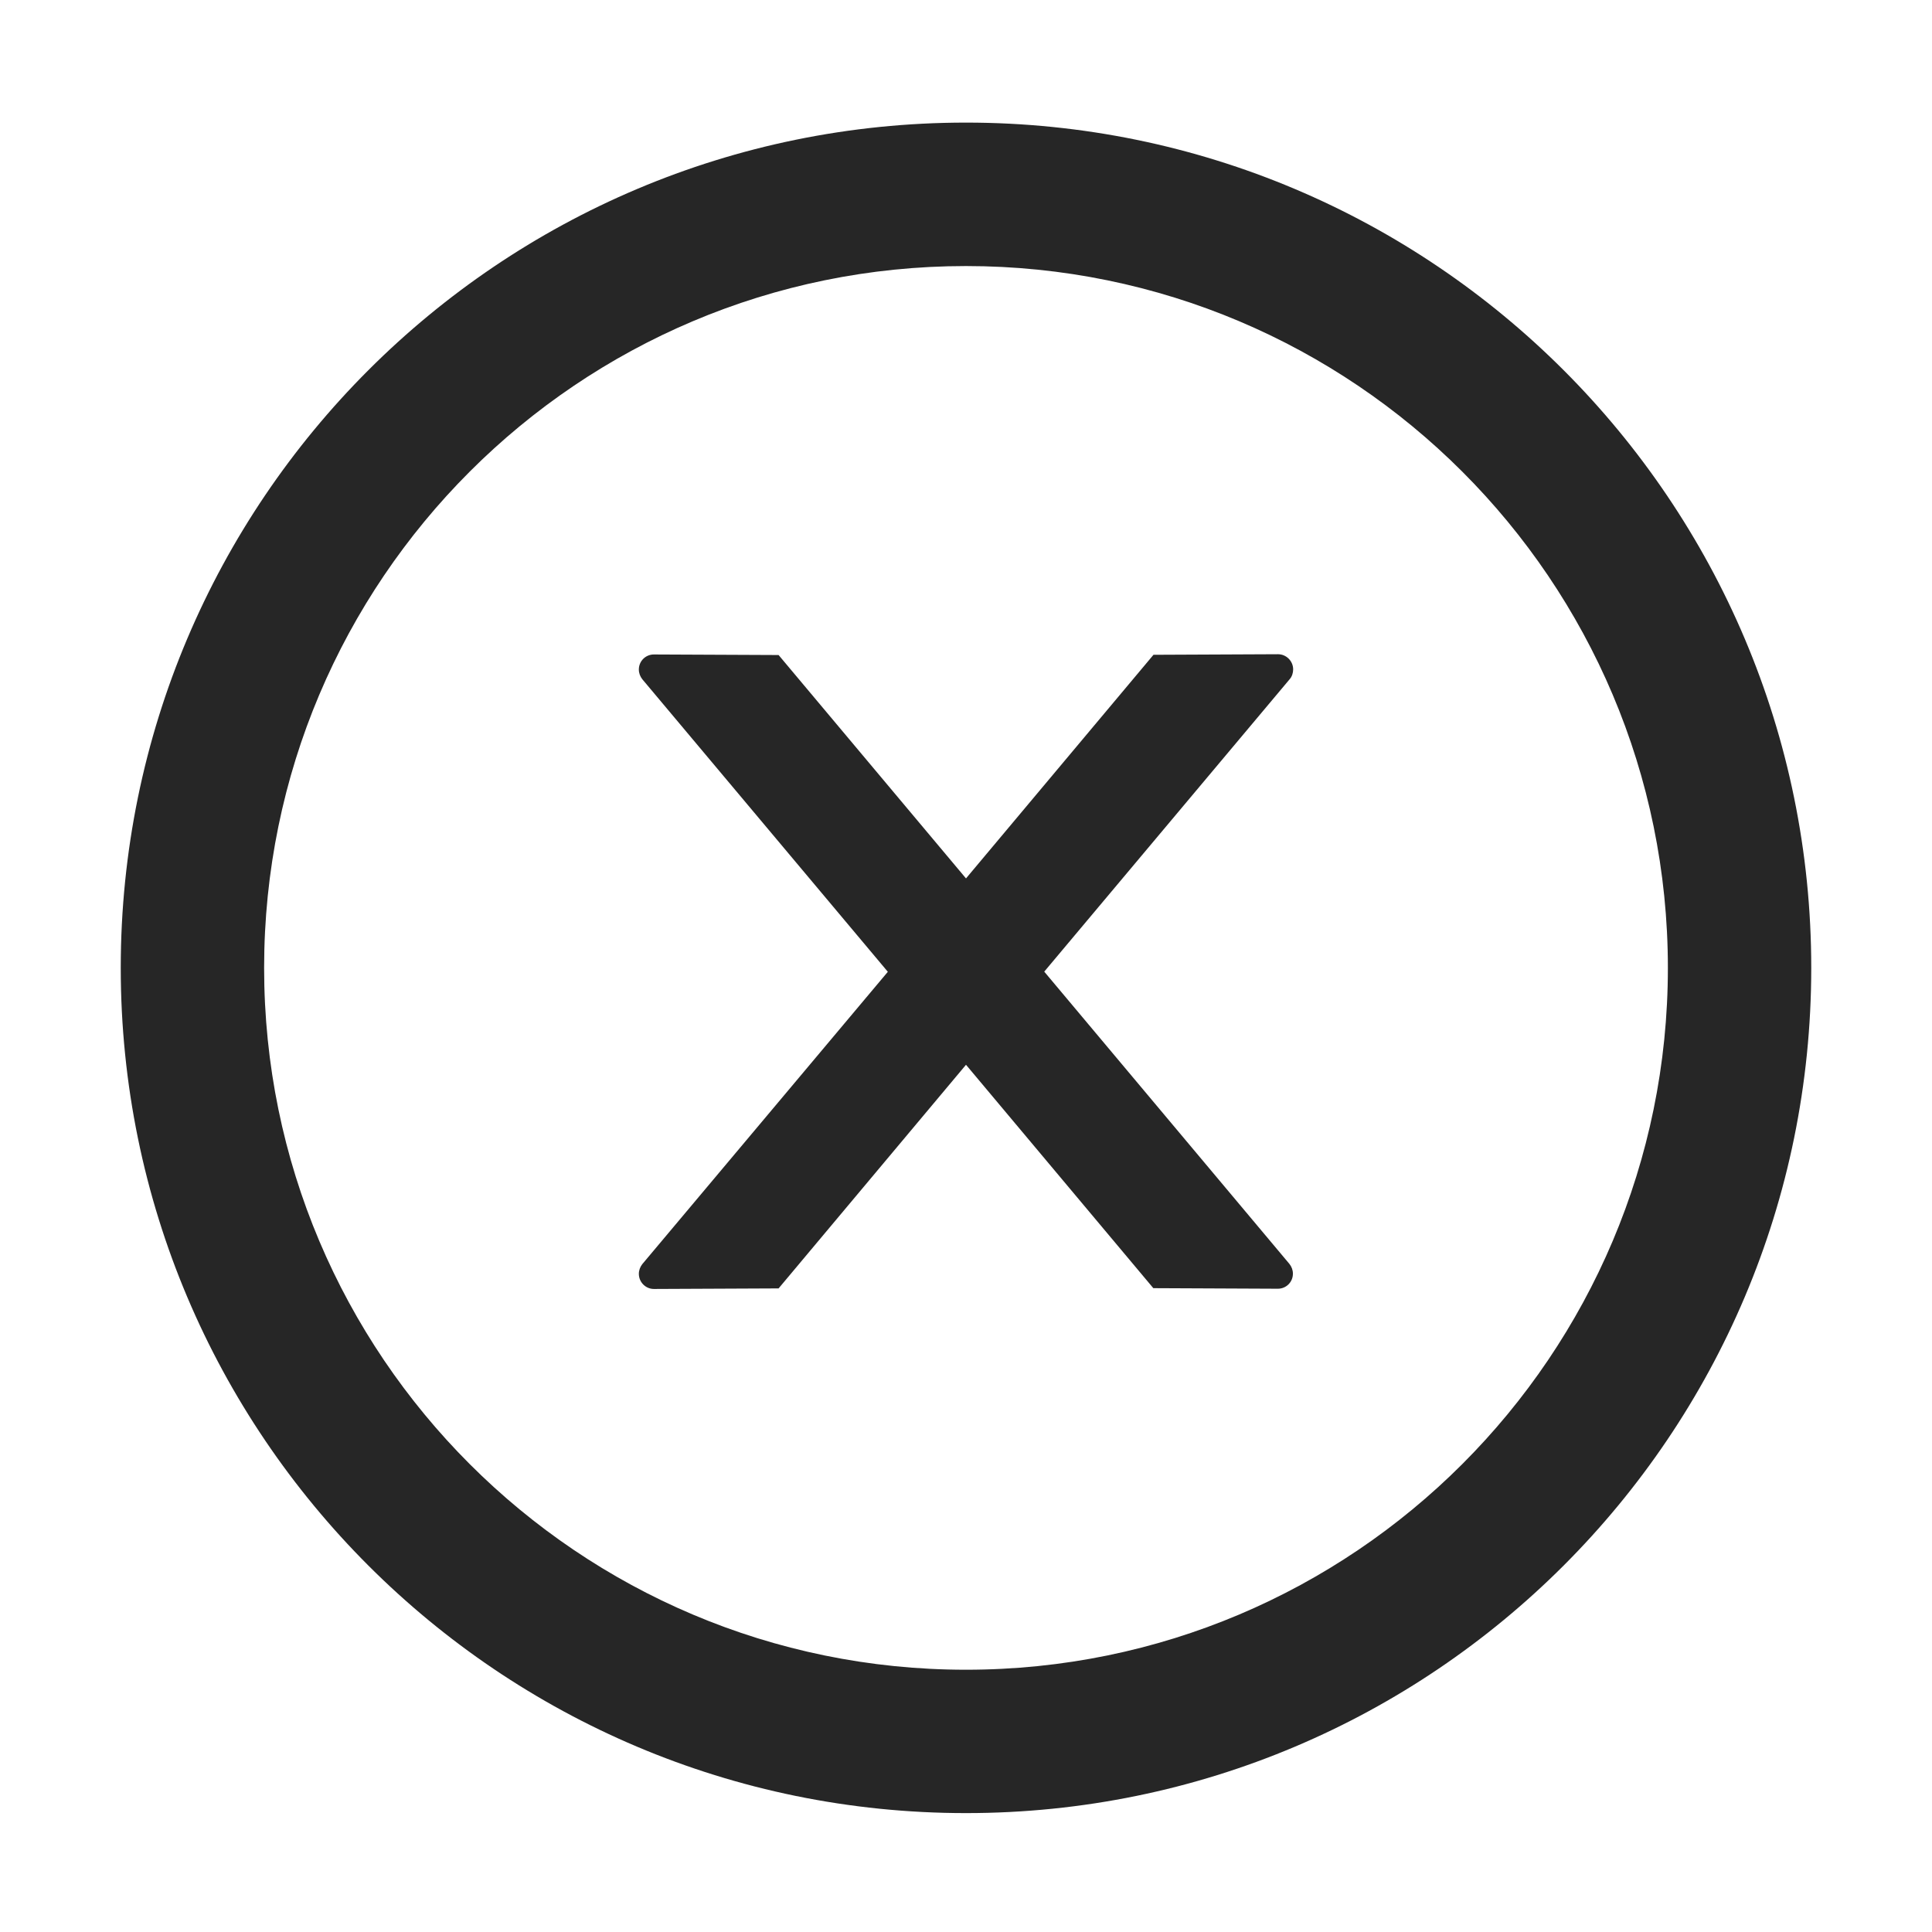
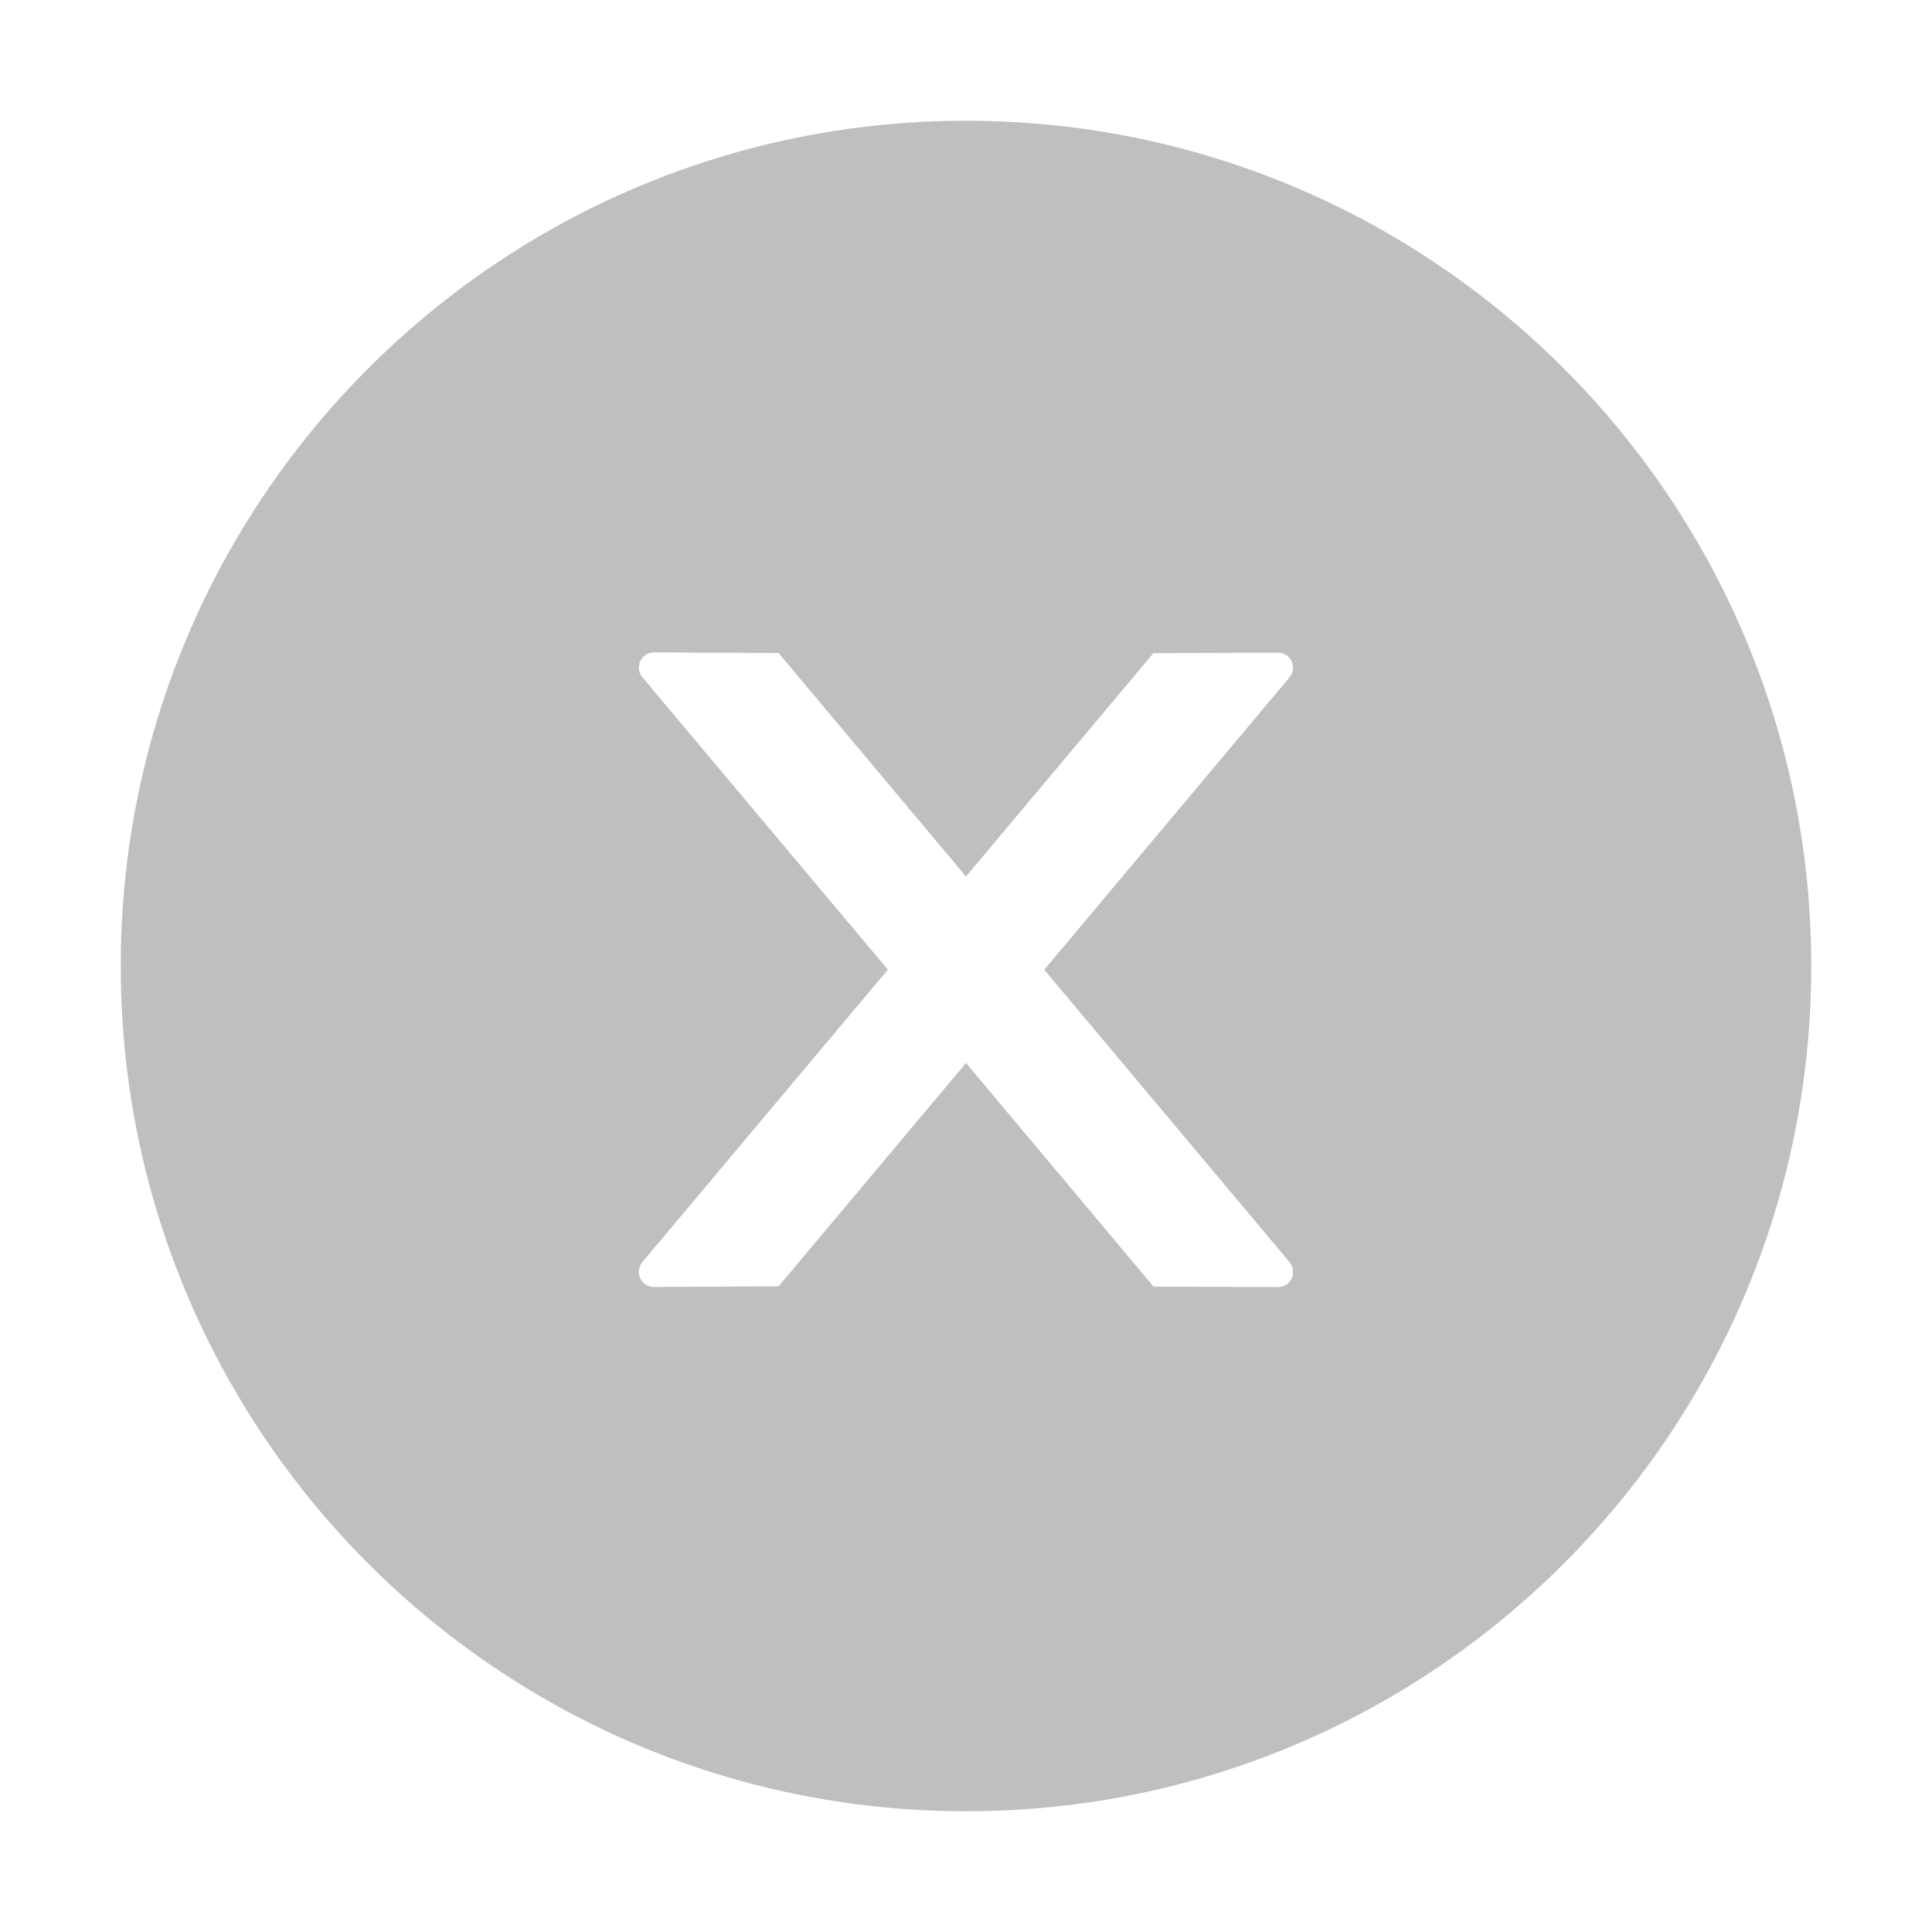
- <svg xmlns="http://www.w3.org/2000/svg" width="24" height="24" viewBox="0 0 24 24" fill="none">
-   <path d="M16.064 8.315C16.064 8.212 15.979 8.127 15.876 8.127L14.329 8.134L12 10.912L9.672 8.137L8.123 8.13C8.02 8.13 7.936 8.212 7.936 8.317C7.936 8.362 7.952 8.404 7.98 8.439L11.029 12.072L7.98 15.702C7.952 15.737 7.936 15.78 7.936 15.824C7.936 15.927 8.02 16.012 8.123 16.012L9.672 16.005L12 13.227L14.327 16.002L15.874 16.009C15.977 16.009 16.061 15.927 16.061 15.822C16.061 15.777 16.045 15.735 16.017 15.7L12.972 12.07L16.021 8.437C16.05 8.404 16.064 8.359 16.064 8.315Z" fill="#262626" />
-   <path d="M12 1.523C6.202 1.523 1.5 6.225 1.5 12.023C1.5 17.822 6.202 22.523 12 22.523C17.798 22.523 22.5 17.822 22.5 12.023C22.5 6.225 17.798 1.523 12 1.523ZM12 20.742C7.186 20.742 3.281 16.837 3.281 12.023C3.281 7.209 7.186 3.305 12 3.305C16.814 3.305 20.719 7.209 20.719 12.023C20.719 16.837 16.814 20.742 12 20.742Z" fill="#262626" />
+ <svg xmlns="http://www.w3.org/2000/svg" width="16" height="16" viewBox="0 0 16 16" fill="none">
+   <path d="M8 1C4.134 1 1 4.134 1 8C1 11.866 4.134 15 8 15C11.866 15 15 11.866 15 8C15 4.134 11.866 1 8 1ZM10.584 10.659L9.553 10.655L8 8.803L6.448 10.653L5.416 10.658C5.347 10.658 5.291 10.603 5.291 10.533C5.291 10.503 5.302 10.475 5.32 10.452L7.353 8.03L5.32 5.609C5.301 5.586 5.291 5.558 5.291 5.528C5.291 5.459 5.347 5.403 5.416 5.403L6.448 5.408L8 7.259L9.552 5.409L10.583 5.405C10.652 5.405 10.708 5.459 10.708 5.53C10.708 5.559 10.697 5.588 10.678 5.611L8.648 8.031L10.68 10.453C10.698 10.477 10.709 10.505 10.709 10.534C10.709 10.603 10.653 10.659 10.584 10.659Z" fill="#BFBFBF" />
</svg>
